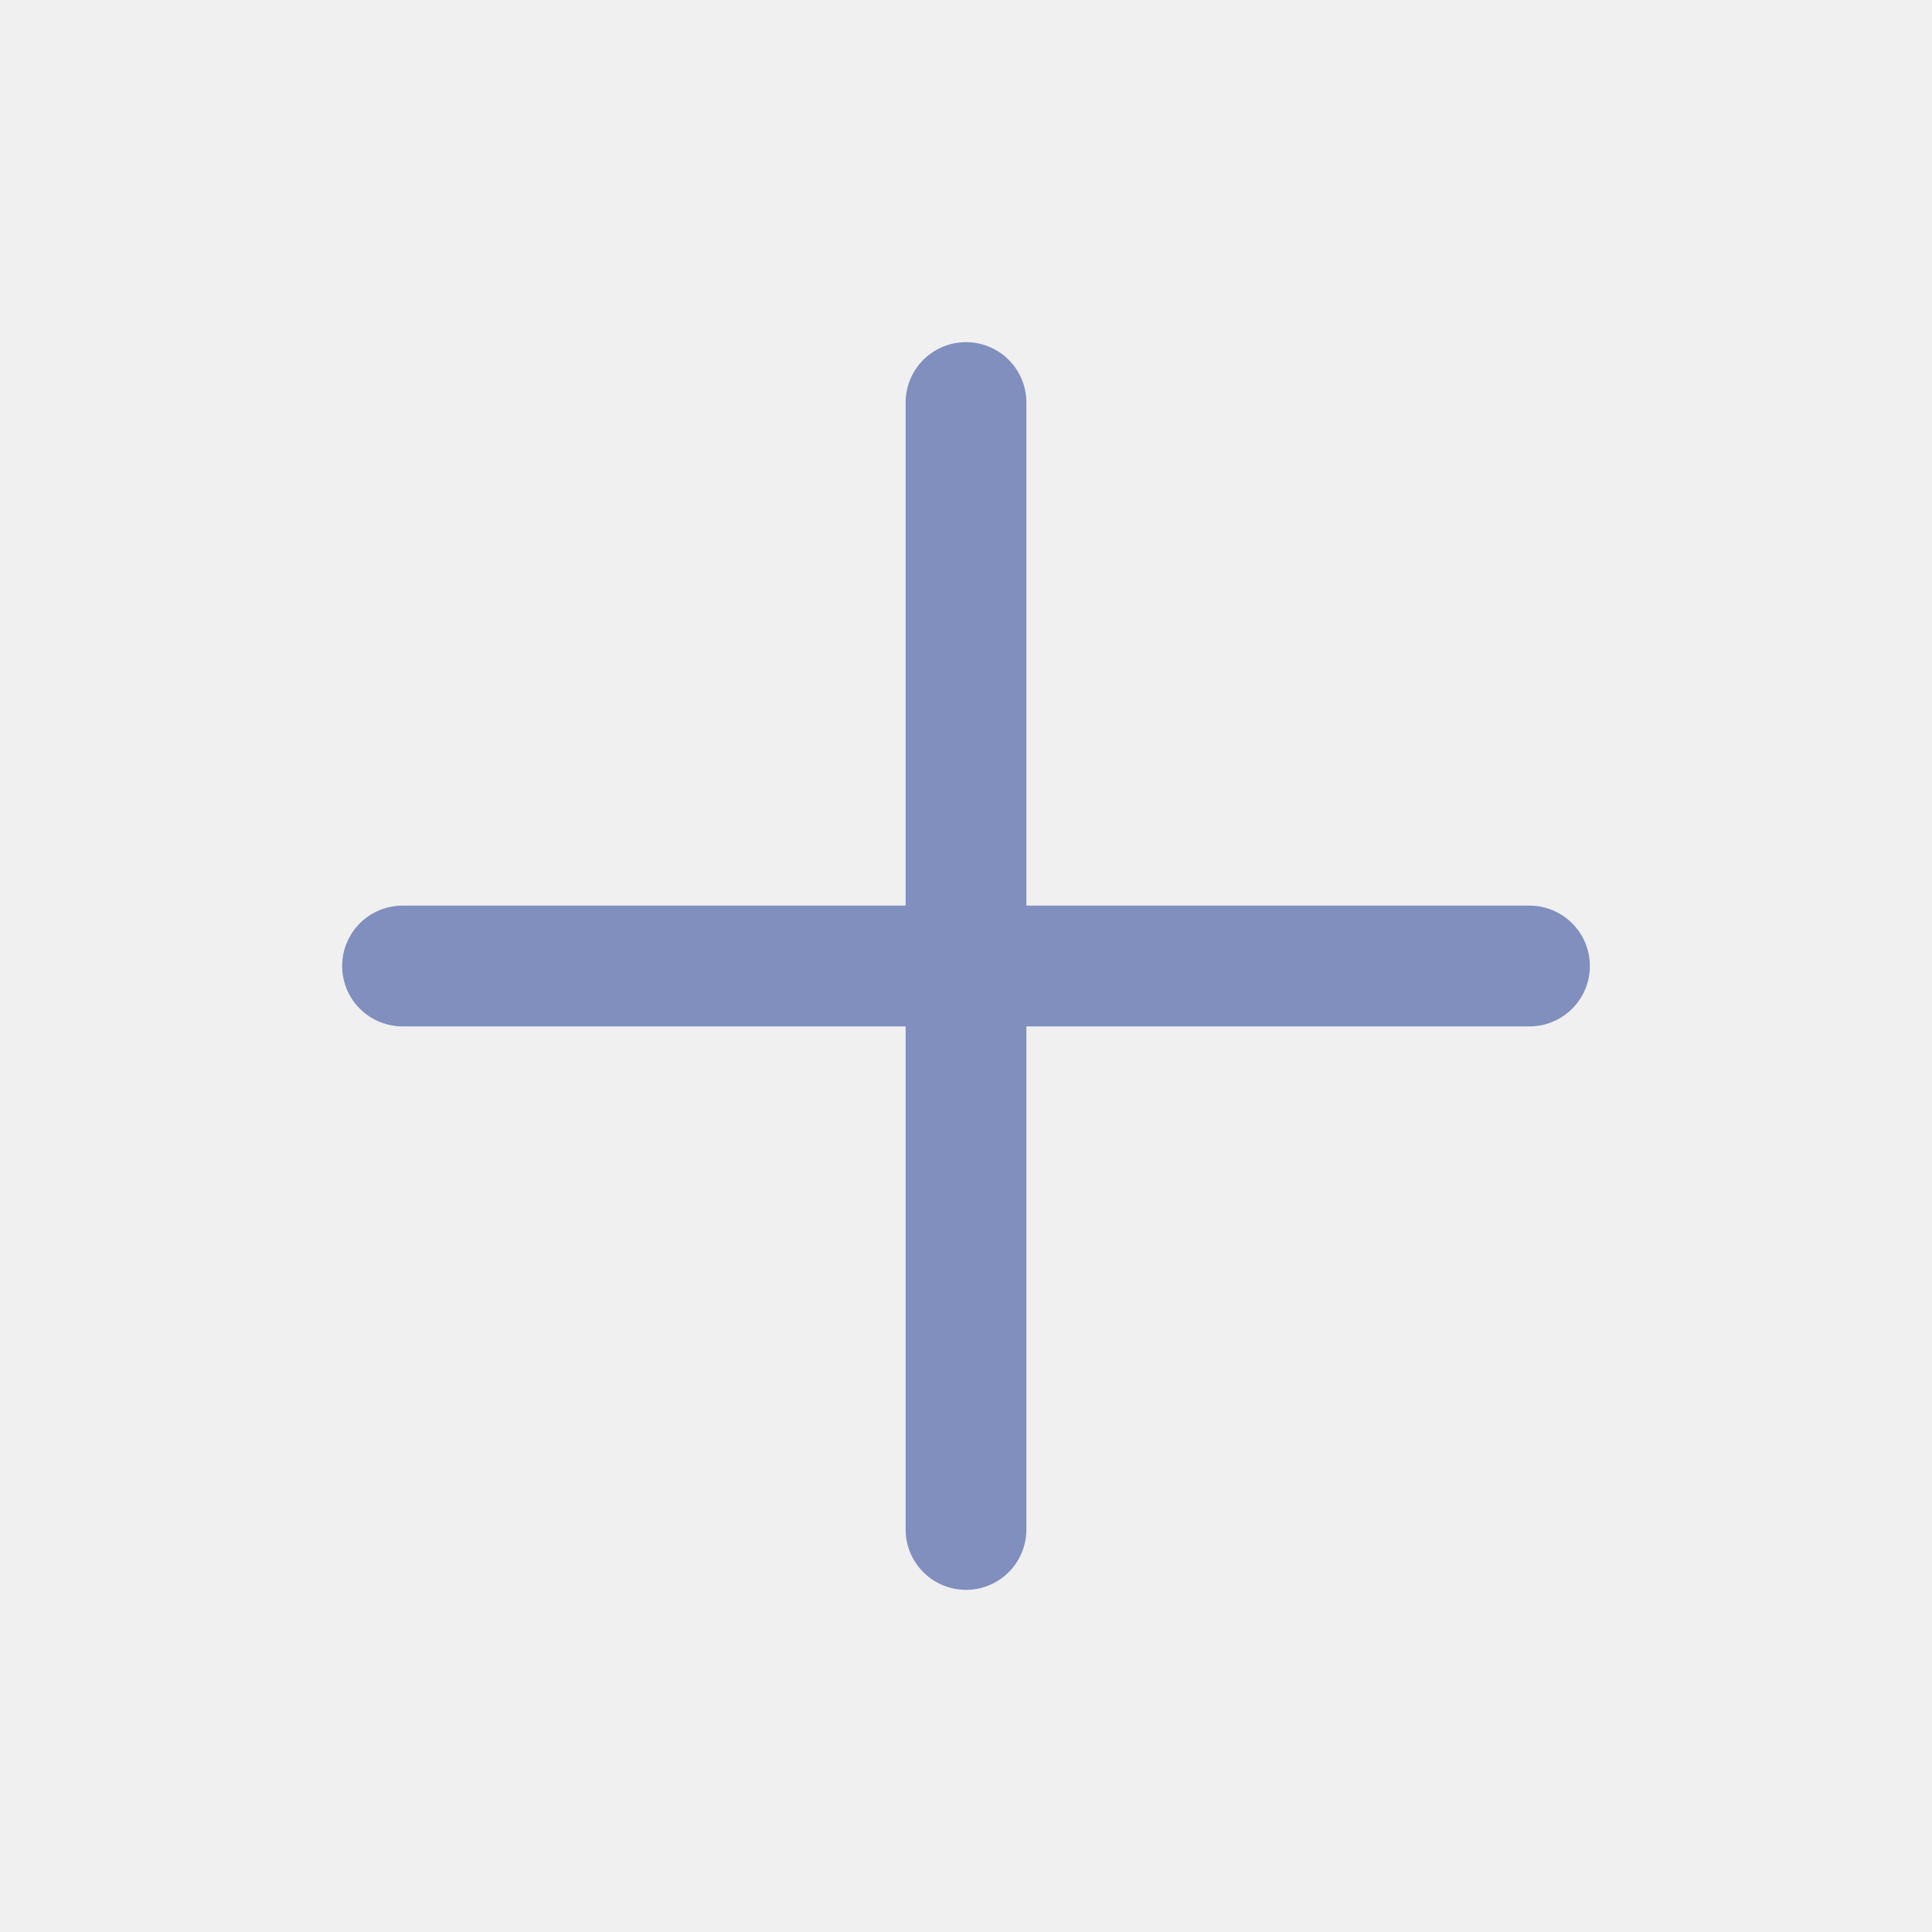
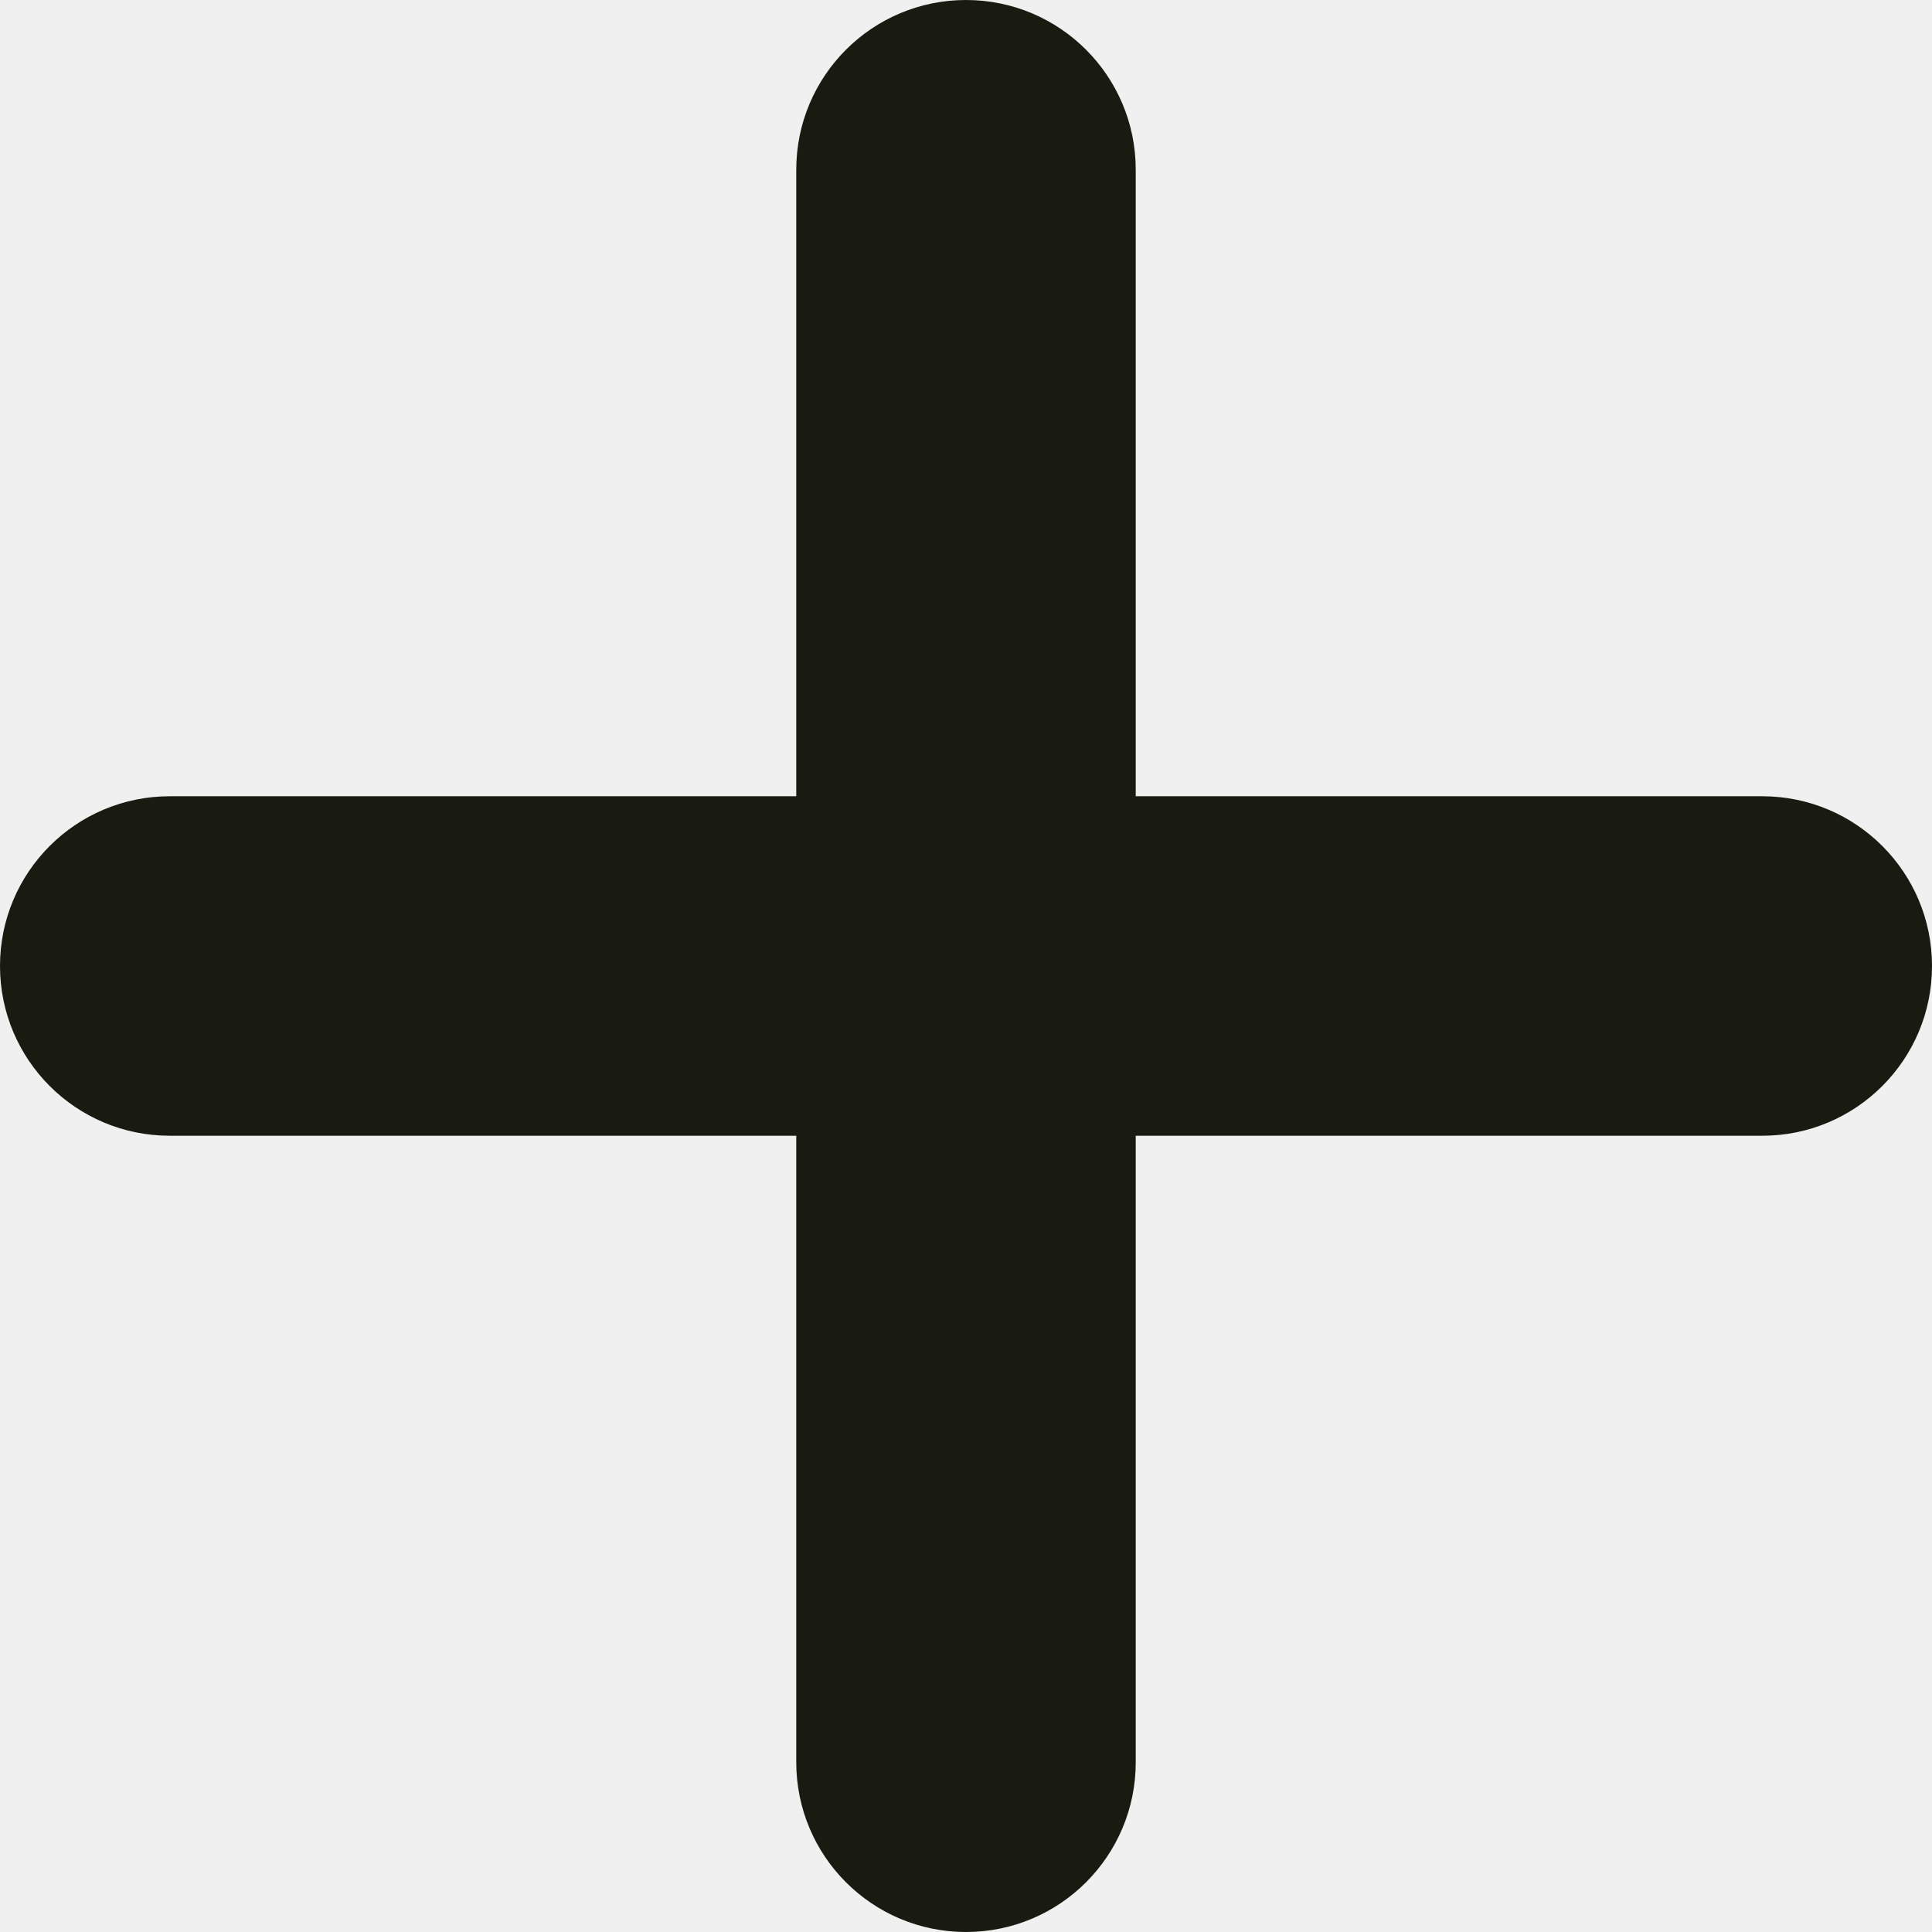
- <svg xmlns="http://www.w3.org/2000/svg" width="32" height="32" viewBox="0 0 32 32" fill="none">
-   <g clip-path="url(#clip0_3_131)">
-     <path d="M16 6.667V25.333" stroke="#808FBE" stroke-width="2" stroke-linecap="round" stroke-linejoin="round" />
-     <path d="M6.667 16H25.333" stroke="#808FBE" stroke-width="2" stroke-linecap="round" stroke-linejoin="round" />
-   </g>
-   <defs>
-     <clipPath id="clip0_3_131">
-       <rect width="32" height="32" fill="white" />
-     </clipPath>
-   </defs>
+ <svg xmlns="http://www.w3.org/2000/svg" width="14" height="14" viewBox="0 0 14 14" fill="none">
+   <path d="M8.23 12.77V8.23H12.77C13.449 8.23 14 7.68 14 7C14 6.32 13.449 5.77 12.77 5.77H8.23V1.23C8.23 0.551 7.68 0 7 0C6.32 0 5.77 0.551 5.77 1.23V5.77H1.23C0.551 5.77 8.34465e-07 6.32 8.34465e-07 7C8.34465e-07 7.68 0.551 8.23 1.23 8.23H5.77V12.77C5.77 13.449 6.32 14 7 14C7.68 14 8.23 13.449 8.23 12.77Z" fill="#1A1B10" />
</svg>
